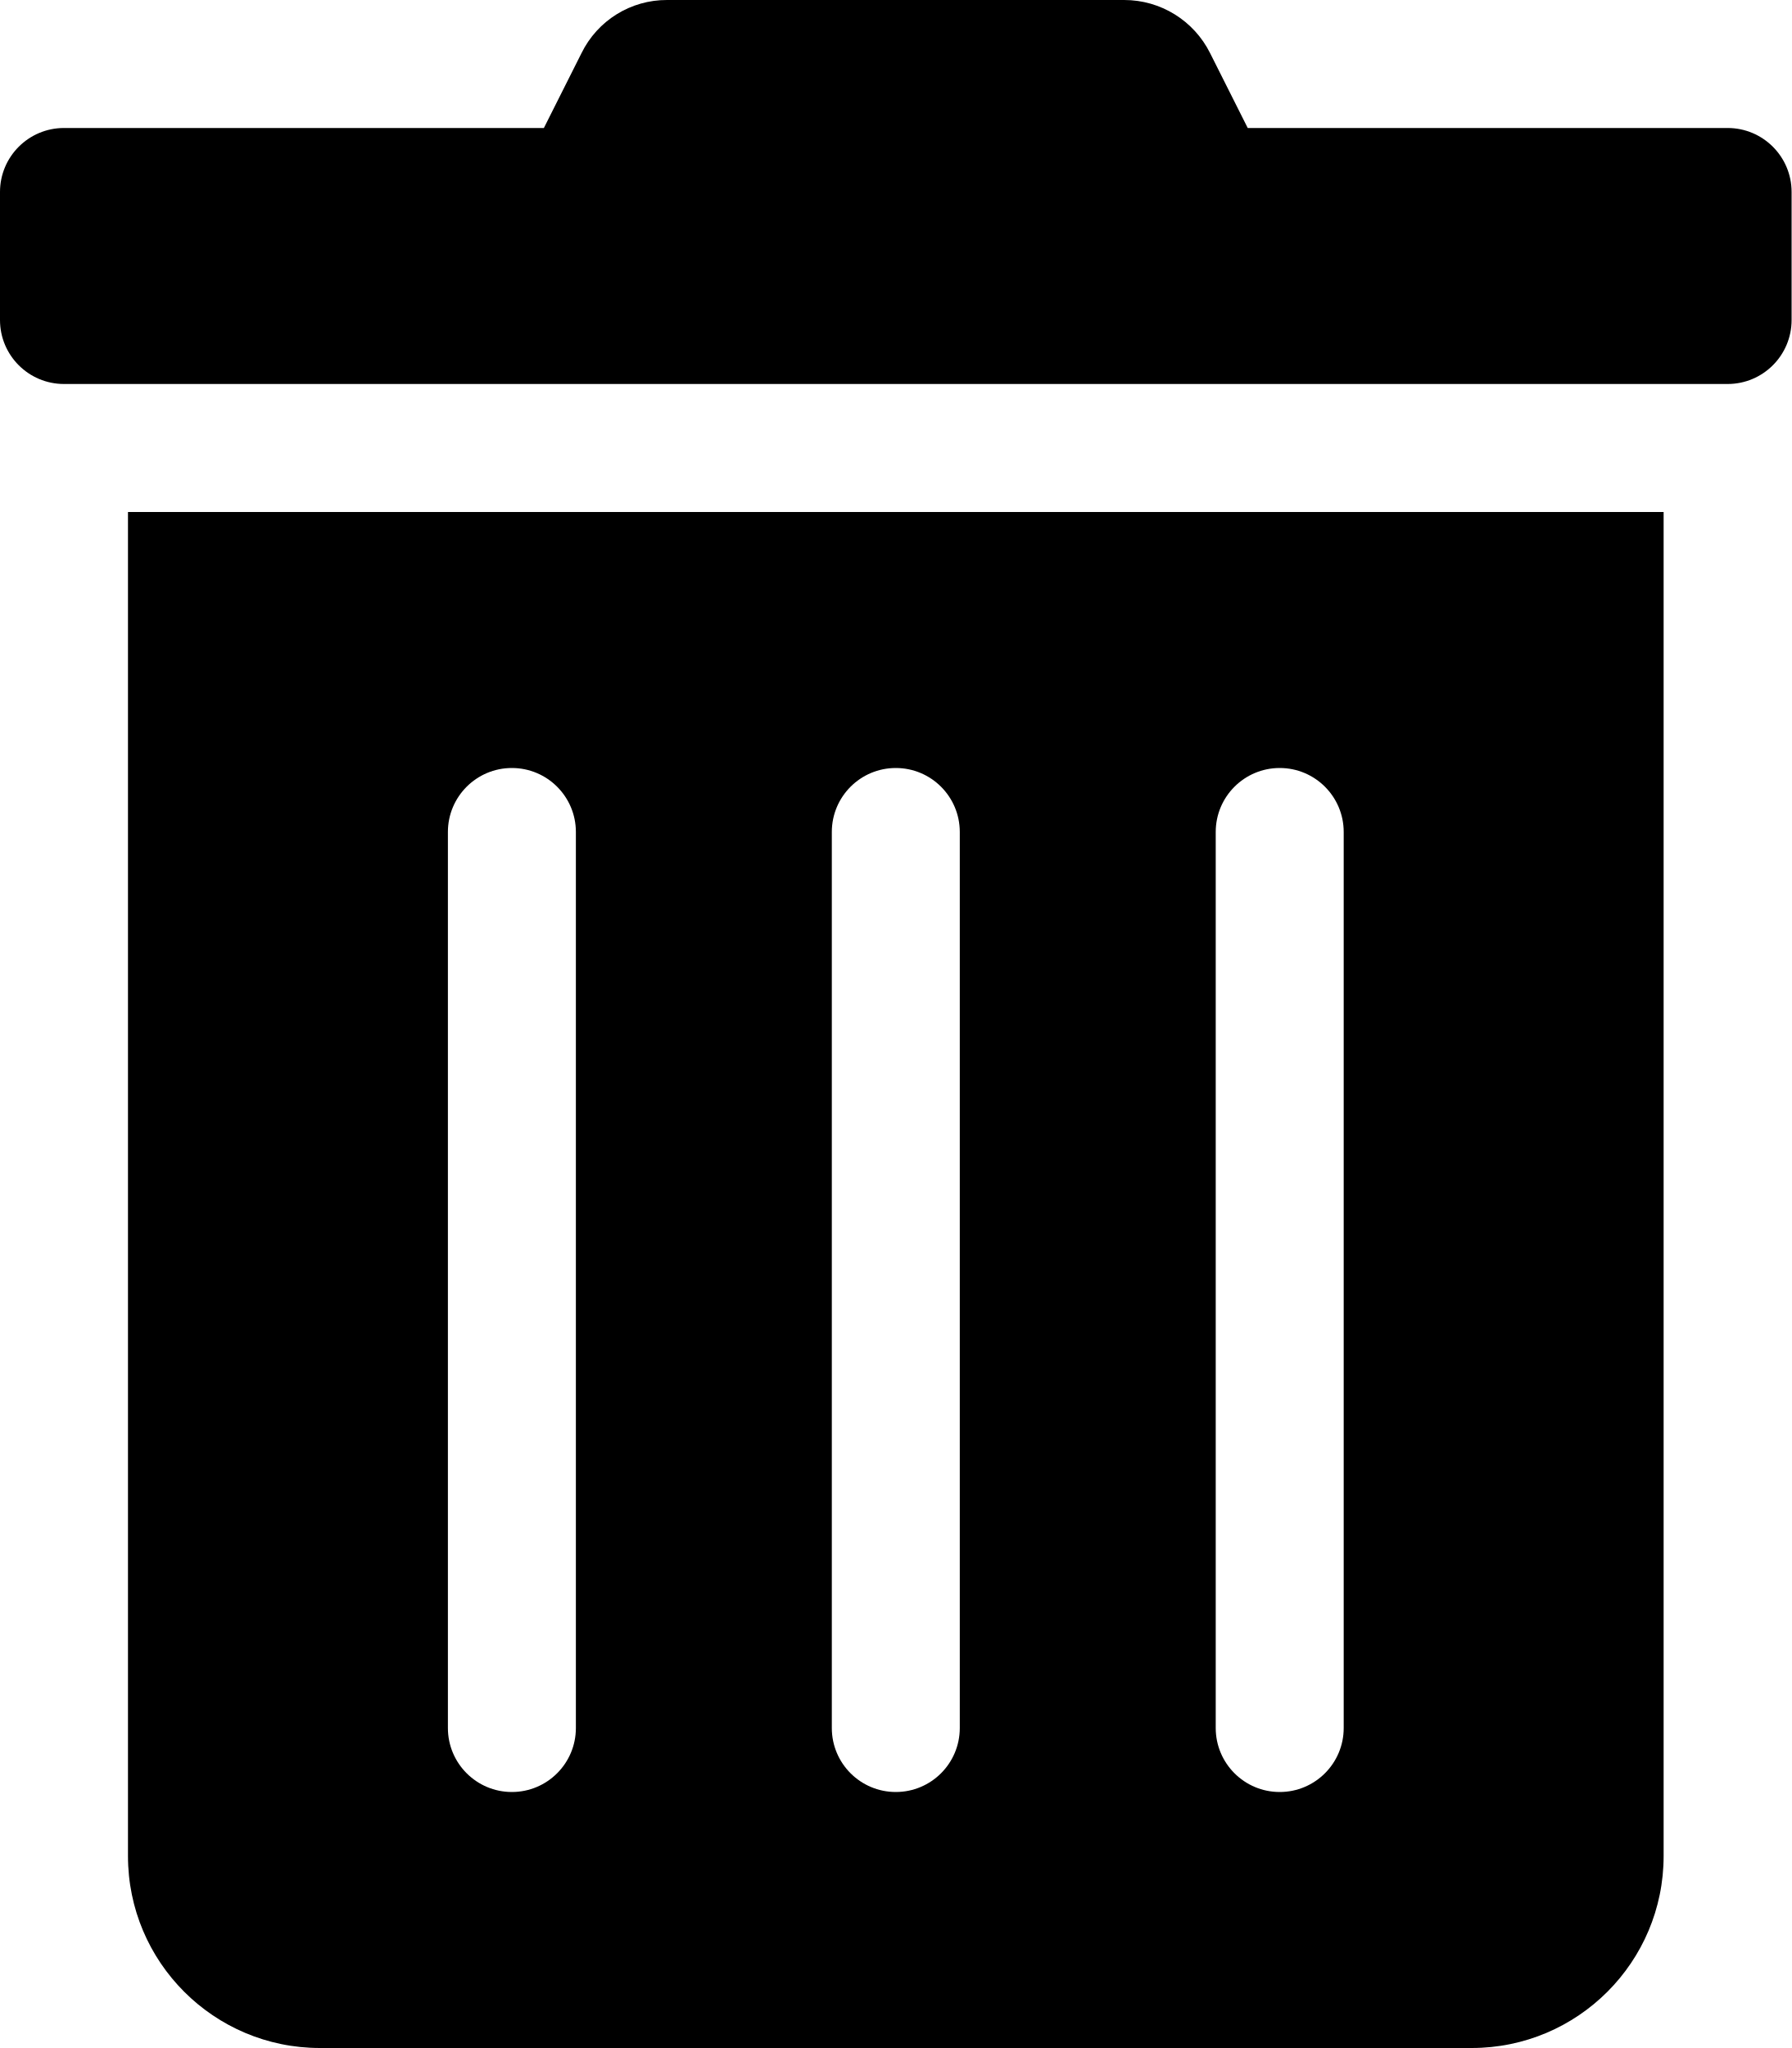
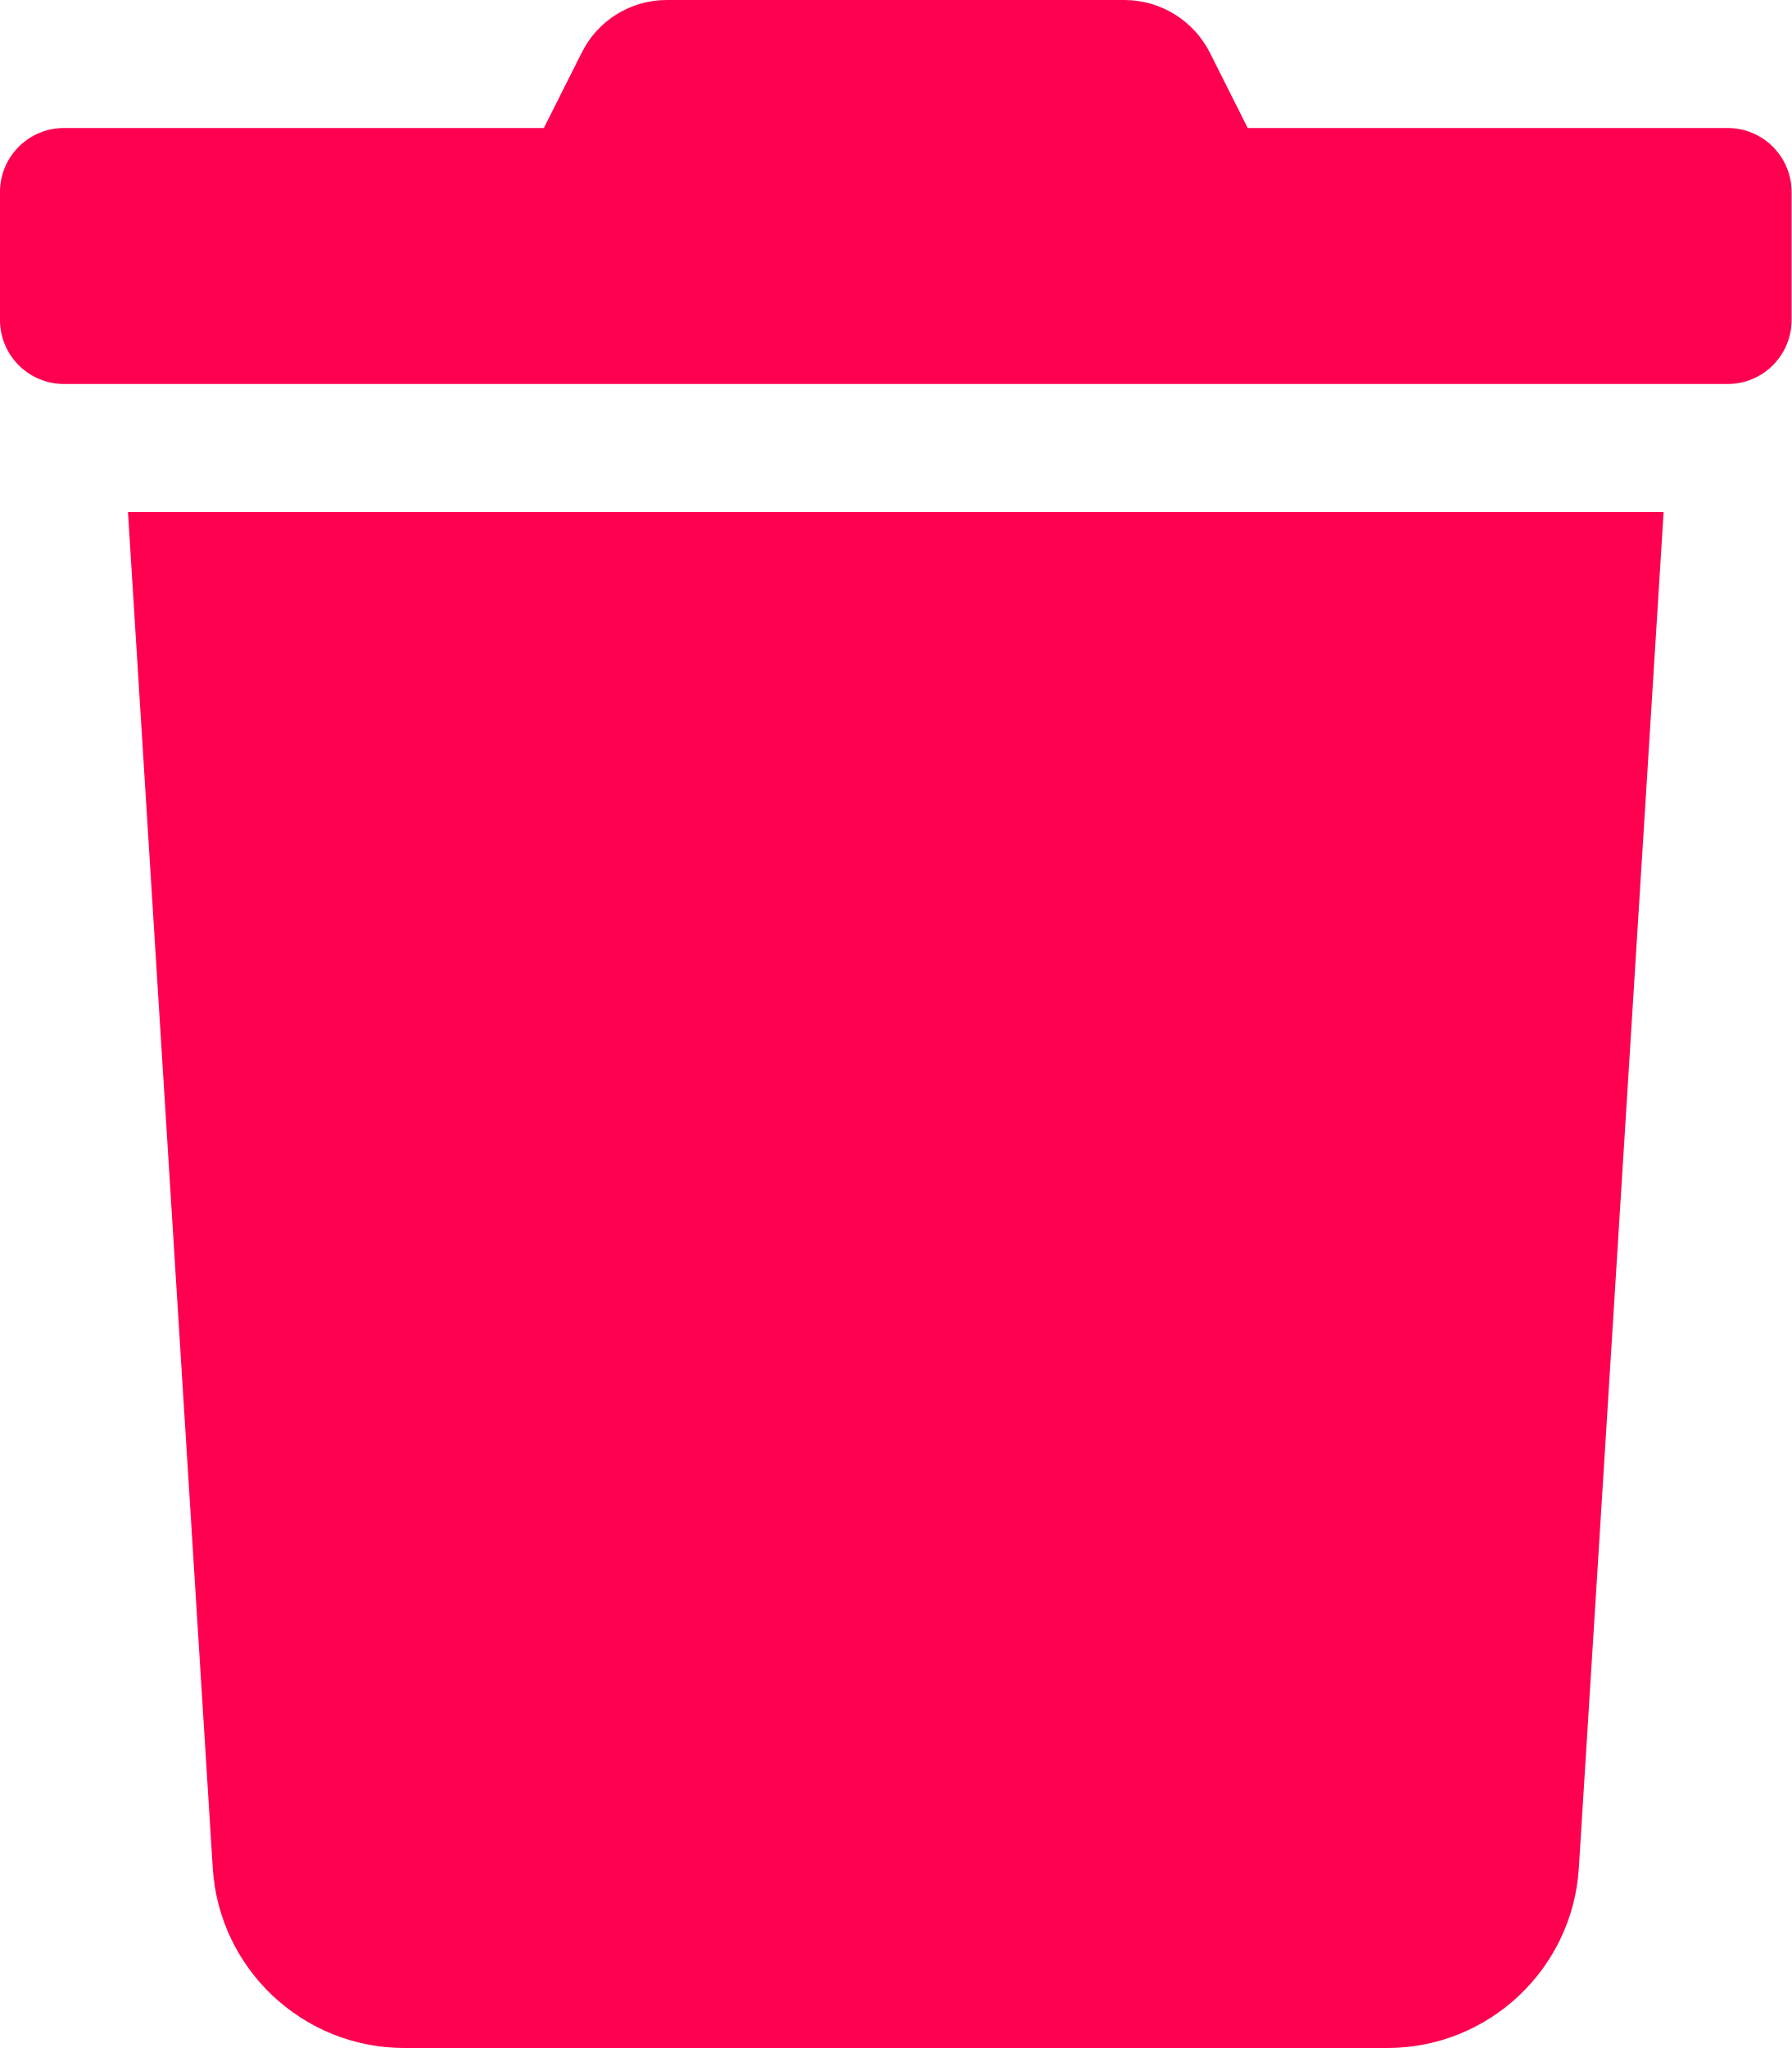
- <svg xmlns="http://www.w3.org/2000/svg" style="isolation:isolate" viewBox="550.962 2337.3 145.075 165.8" width="145.075pt" height="165.8pt">
-   <path d=" M 561.325 2487.556 C 561.325 2496.141 568.284 2503.1 576.869 2503.1 L 670.131 2503.1 C 678.716 2503.1 685.675 2496.141 685.675 2487.556 L 685.675 2378.75 L 561.325 2378.75 L 561.325 2487.556 Z  M 649.406 2404.656 C 649.406 2401.795 651.726 2399.475 654.588 2399.475 C 657.449 2399.475 659.769 2401.795 659.769 2404.656 L 659.769 2477.194 C 659.769 2480.055 657.449 2482.375 654.588 2482.375 C 651.726 2482.375 649.406 2480.055 649.406 2477.194 L 649.406 2404.656 Z  M 618.319 2404.656 C 618.319 2401.795 620.638 2399.475 623.5 2399.475 C 626.362 2399.475 628.681 2401.795 628.681 2404.656 L 628.681 2477.194 C 628.681 2480.055 626.362 2482.375 623.5 2482.375 C 620.638 2482.375 618.319 2480.055 618.319 2477.194 L 618.319 2404.656 Z  M 587.231 2404.656 C 587.231 2401.795 589.551 2399.475 592.412 2399.475 C 595.274 2399.475 597.594 2401.795 597.594 2404.656 L 597.594 2477.194 C 597.594 2480.055 595.274 2482.375 592.412 2482.375 C 589.551 2482.375 587.231 2480.055 587.231 2477.194 L 587.231 2404.656 Z  M 690.856 2347.662 L 651.997 2347.662 L 648.953 2341.607 C 647.638 2338.966 644.941 2337.298 641.991 2337.3 L 604.977 2337.3 C 602.032 2337.289 599.341 2338.962 598.047 2341.607 L 595.003 2347.662 L 556.144 2347.662 C 553.282 2347.662 550.962 2349.982 550.962 2352.844 L 550.962 2363.206 C 550.962 2366.068 553.282 2368.387 556.144 2368.387 L 690.856 2368.387 C 693.718 2368.387 696.038 2366.068 696.038 2363.206 L 696.038 2352.844 C 696.038 2349.982 693.718 2347.662 690.856 2347.662 Z " />
+ <svg xmlns="http://www.w3.org/2000/svg" style="isolation:isolate" viewBox="397 1491 448 512" width="448pt" height="512pt">
+   <path d=" M 829 1523 L 709 1523 L 699.6 1504.3 C 695.538 1496.145 687.21 1490.993 678.1 1491 L 563.8 1491 C 554.707 1490.965 546.394 1496.131 542.4 1504.3 L 533 1523 L 413 1523 C 404.163 1523 397 1530.163 397 1539 L 397 1571 C 397 1579.837 404.163 1587 413 1587 L 829 1587 C 837.837 1587 845 1579.837 845 1571 L 845 1539 C 845 1530.163 837.837 1523 829 1523 Z  M 450.2 1958 C 451.784 1983.293 472.758 2002.997 498.1 2003 L 743.9 2003 C 769.242 2002.997 790.216 1983.293 791.8 1958 L 813 1619 L 429 1619 L 450.2 1958 Z " fill="rgb(255,0,81)" />
</svg>
